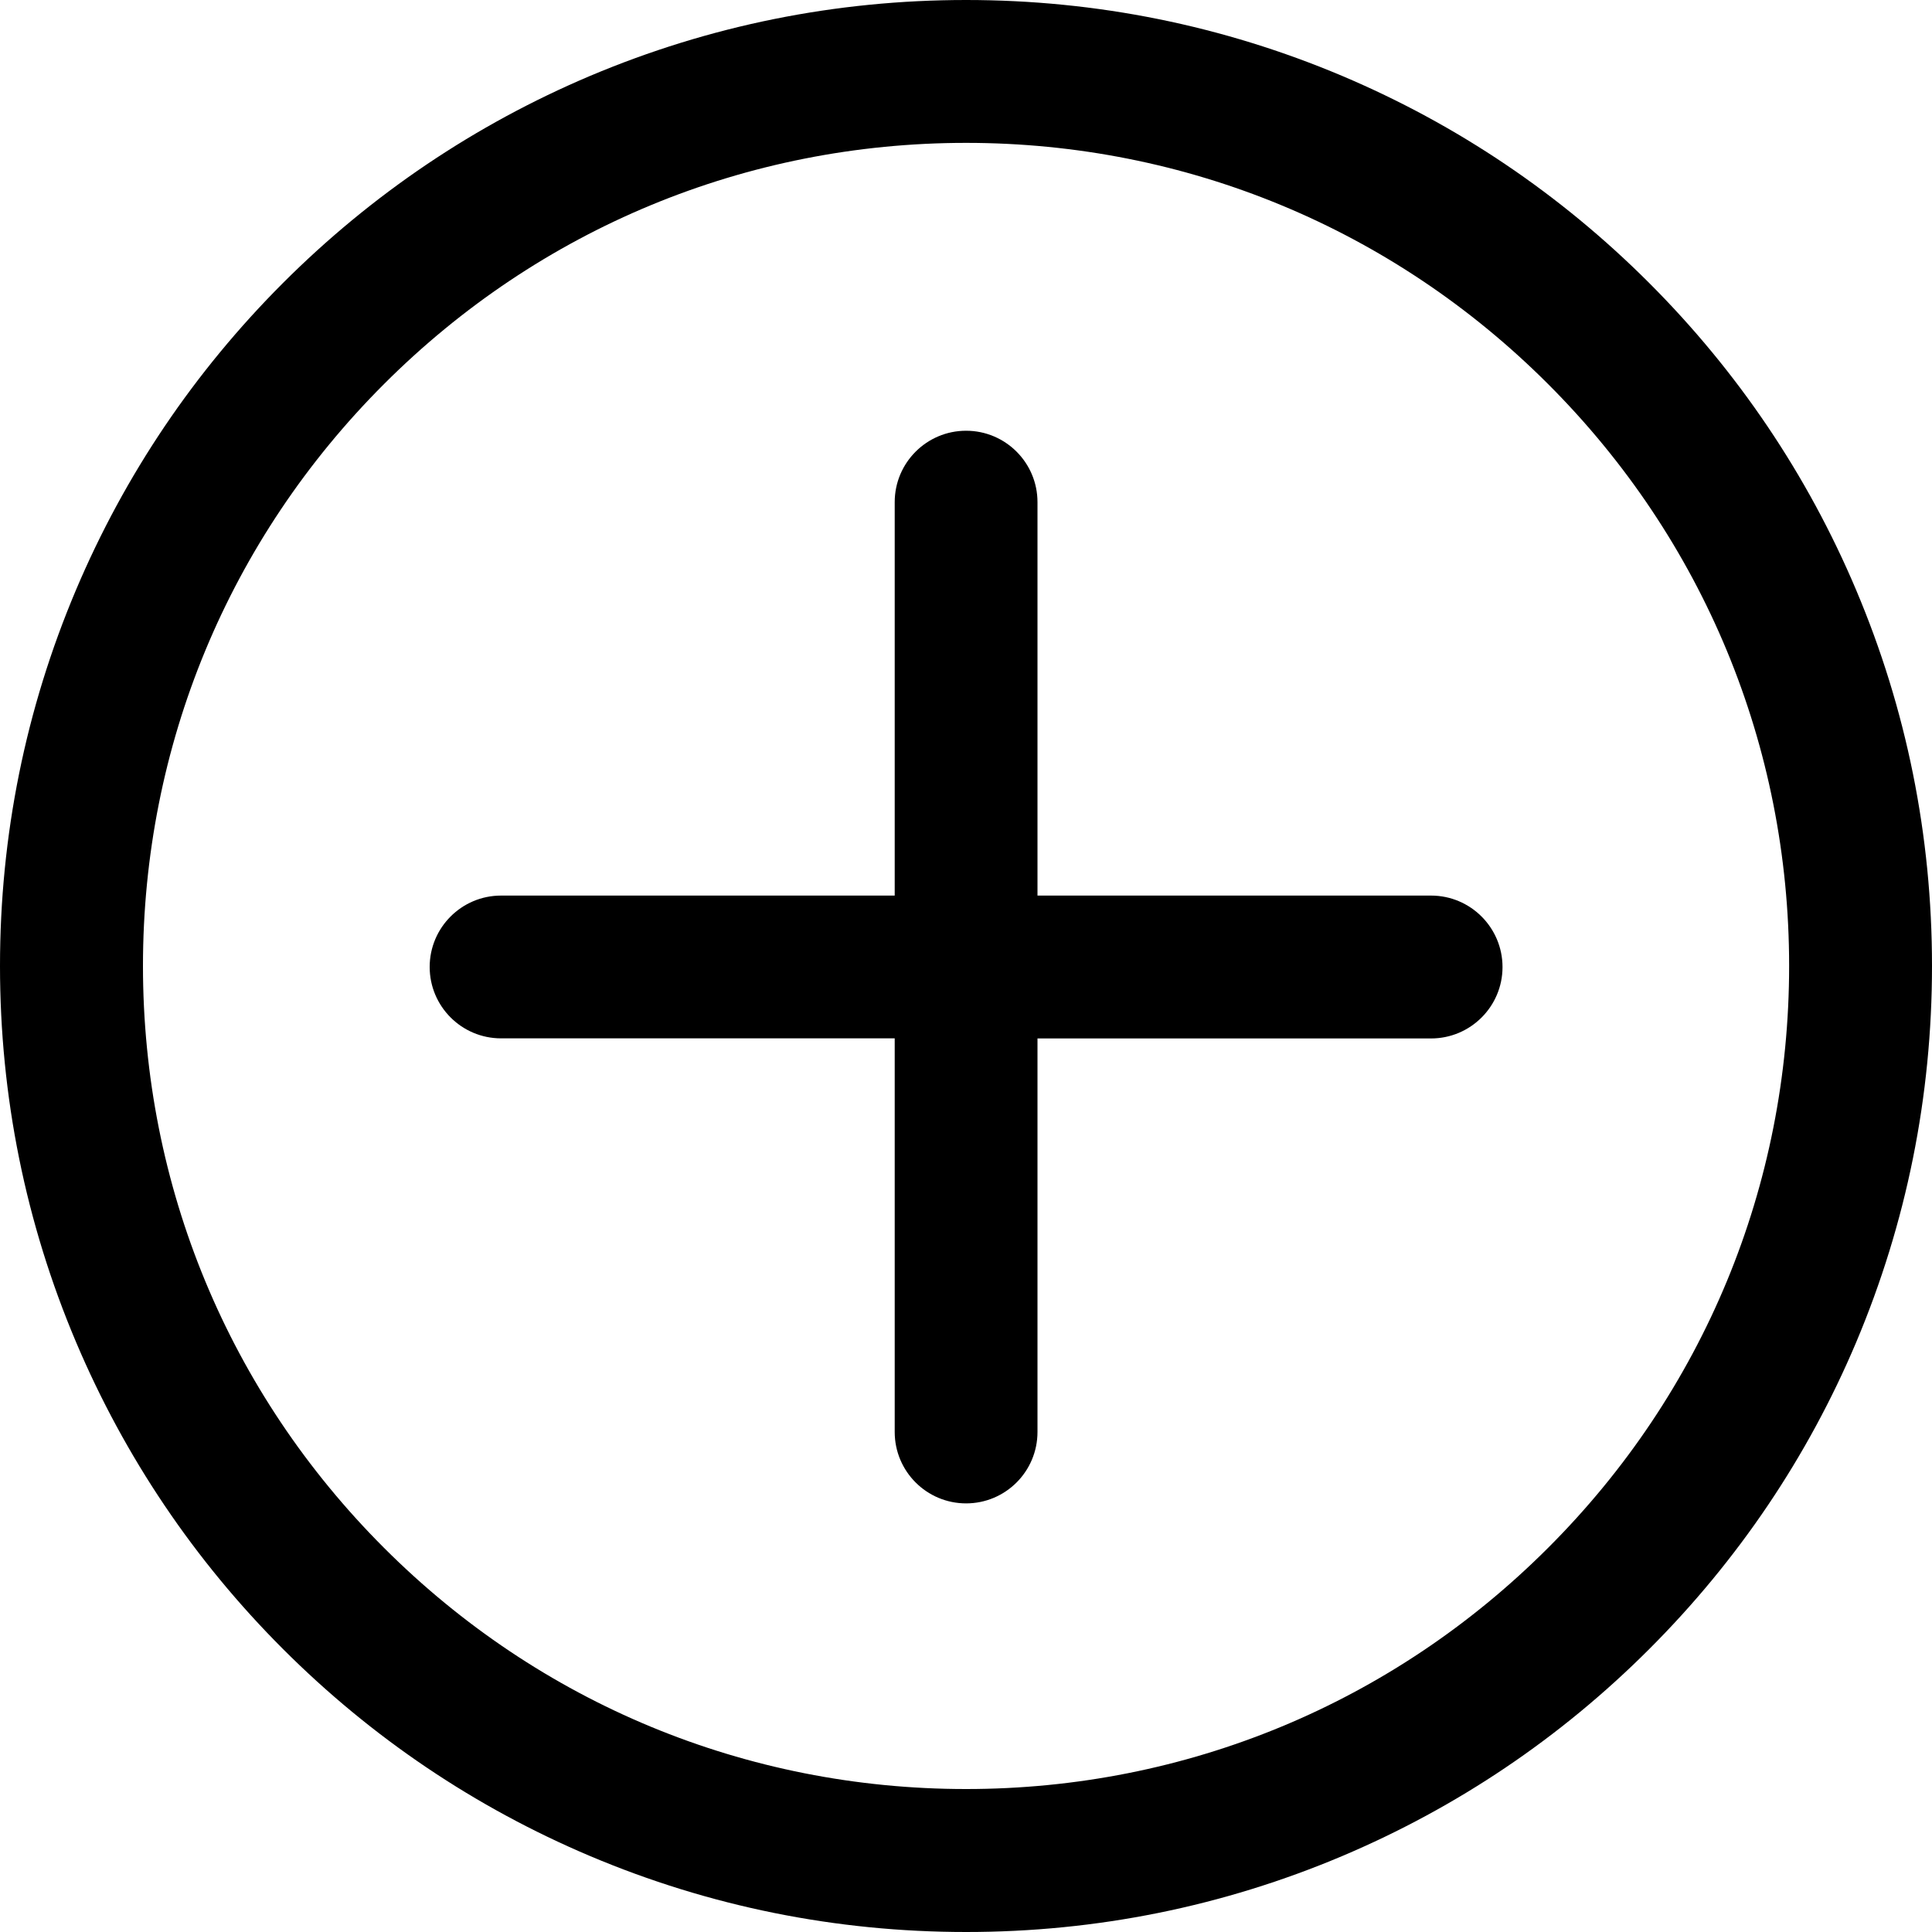
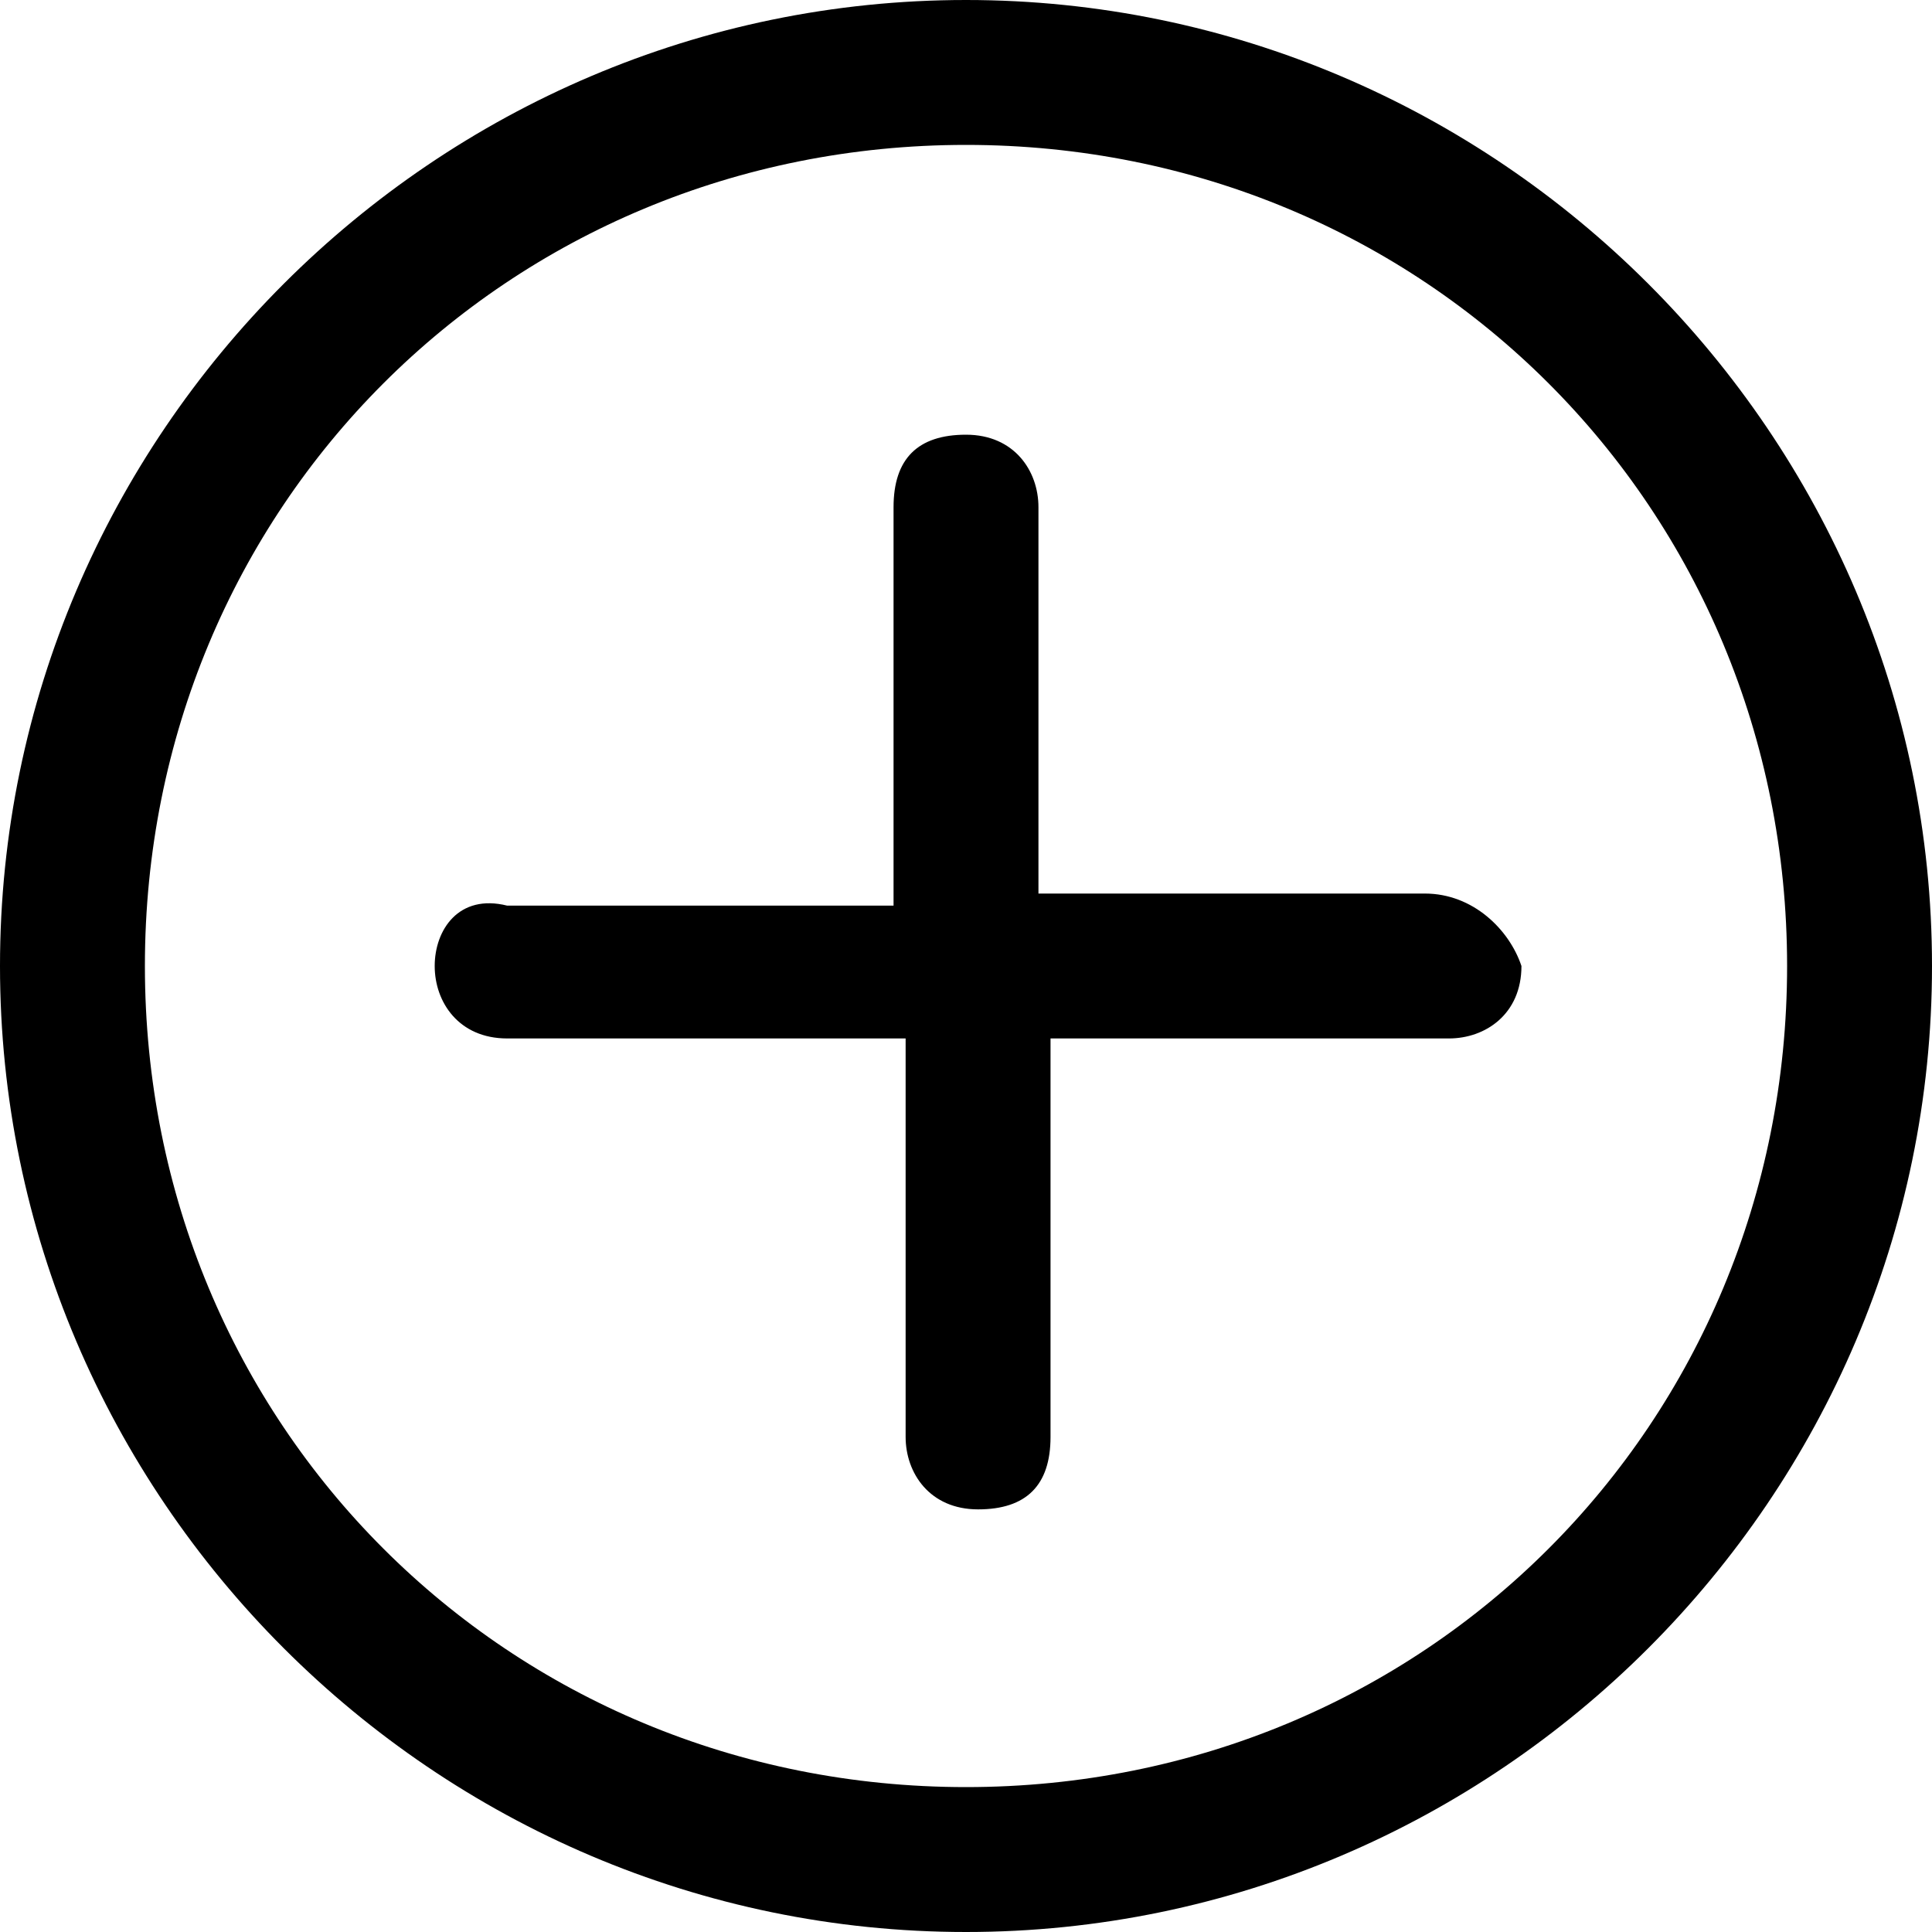
- <svg xmlns="http://www.w3.org/2000/svg" version="1.1" id="Layer_1" x="0px" y="0px" width="20px" height="20px" viewBox="0 0 20 20" enable-background="new 0 0 20 20" xml:space="preserve">
-   <g>
-     <path d="M19.214,6.106c-0.503-1.19-1.225-2.26-2.143-3.178s-1.987-1.639-3.179-2.143C12.66,0.265,11.351,0,10.001,0   S7.342,0.265,6.108,0.786C4.918,1.29,3.848,2.011,2.93,2.929S1.291,4.916,0.787,6.106C0.265,7.34,0,8.649,0,9.999   c0,1.351,0.265,2.66,0.787,3.894c0.504,1.19,1.225,2.26,2.143,3.178s1.988,1.639,3.179,2.143c1.233,0.521,2.543,0.786,3.893,0.786   s2.659-0.265,3.892-0.786c1.191-0.504,2.261-1.225,3.179-2.143s1.64-1.987,2.143-3.178C19.736,12.659,20,11.35,20,9.999   C20,8.649,19.736,7.34,19.214,6.106z M16.025,16.024c-1.609,1.609-3.749,2.496-6.024,2.496c-2.276,0-4.416-0.887-6.025-2.496   c-1.61-1.609-2.496-3.749-2.496-6.025c0-2.275,0.886-4.415,2.496-6.024c1.609-1.609,3.749-2.496,6.025-2.496   c2.275,0,4.415,0.887,6.024,2.496c1.61,1.609,2.496,3.749,2.496,6.024C18.521,12.275,17.636,14.415,16.025,16.024z" />
-     <path d="M14.814,9.271H10.74V5.198c0-0.408-0.331-0.739-0.739-0.739S9.262,4.79,9.262,5.198v4.073H5.187   c-0.408,0-0.739,0.331-0.739,0.739s0.331,0.739,0.739,0.739h4.075v4.075c0,0.408,0.331,0.739,0.739,0.739s0.739-0.331,0.739-0.739   V10.75h4.074c0.408,0,0.74-0.331,0.74-0.739S15.223,9.271,14.814,9.271z" />
-   </g>
+ <svg xmlns="http://www.w3.org/2000/svg" viewBox="0 0 16 16">
+   <path d="M8 0C3.6 0 0 3.6 0 8s3.6 8 8 8 8-3.6 8-8-3.6-8-8-8zm0 14.8c-3.8 0-6.8-3-6.8-6.8s3-6.8 6.8-6.8 6.8 3 6.8 6.8-3 6.8-6.8 6.8zm3.8-7.4H8.6V4.2c0-.3-.2-.6-.6-.6s-.6.2-.6.6v3.3H4.2c-.4-.1-.6.2-.6.5s.2.6.6.6h3.3v3.3c0 .3.2.6.6.6s.6-.2.6-.6V8.6H12c.3 0 .6-.2.6-.6-.1-.3-.4-.6-.8-.6z" />
</svg>
